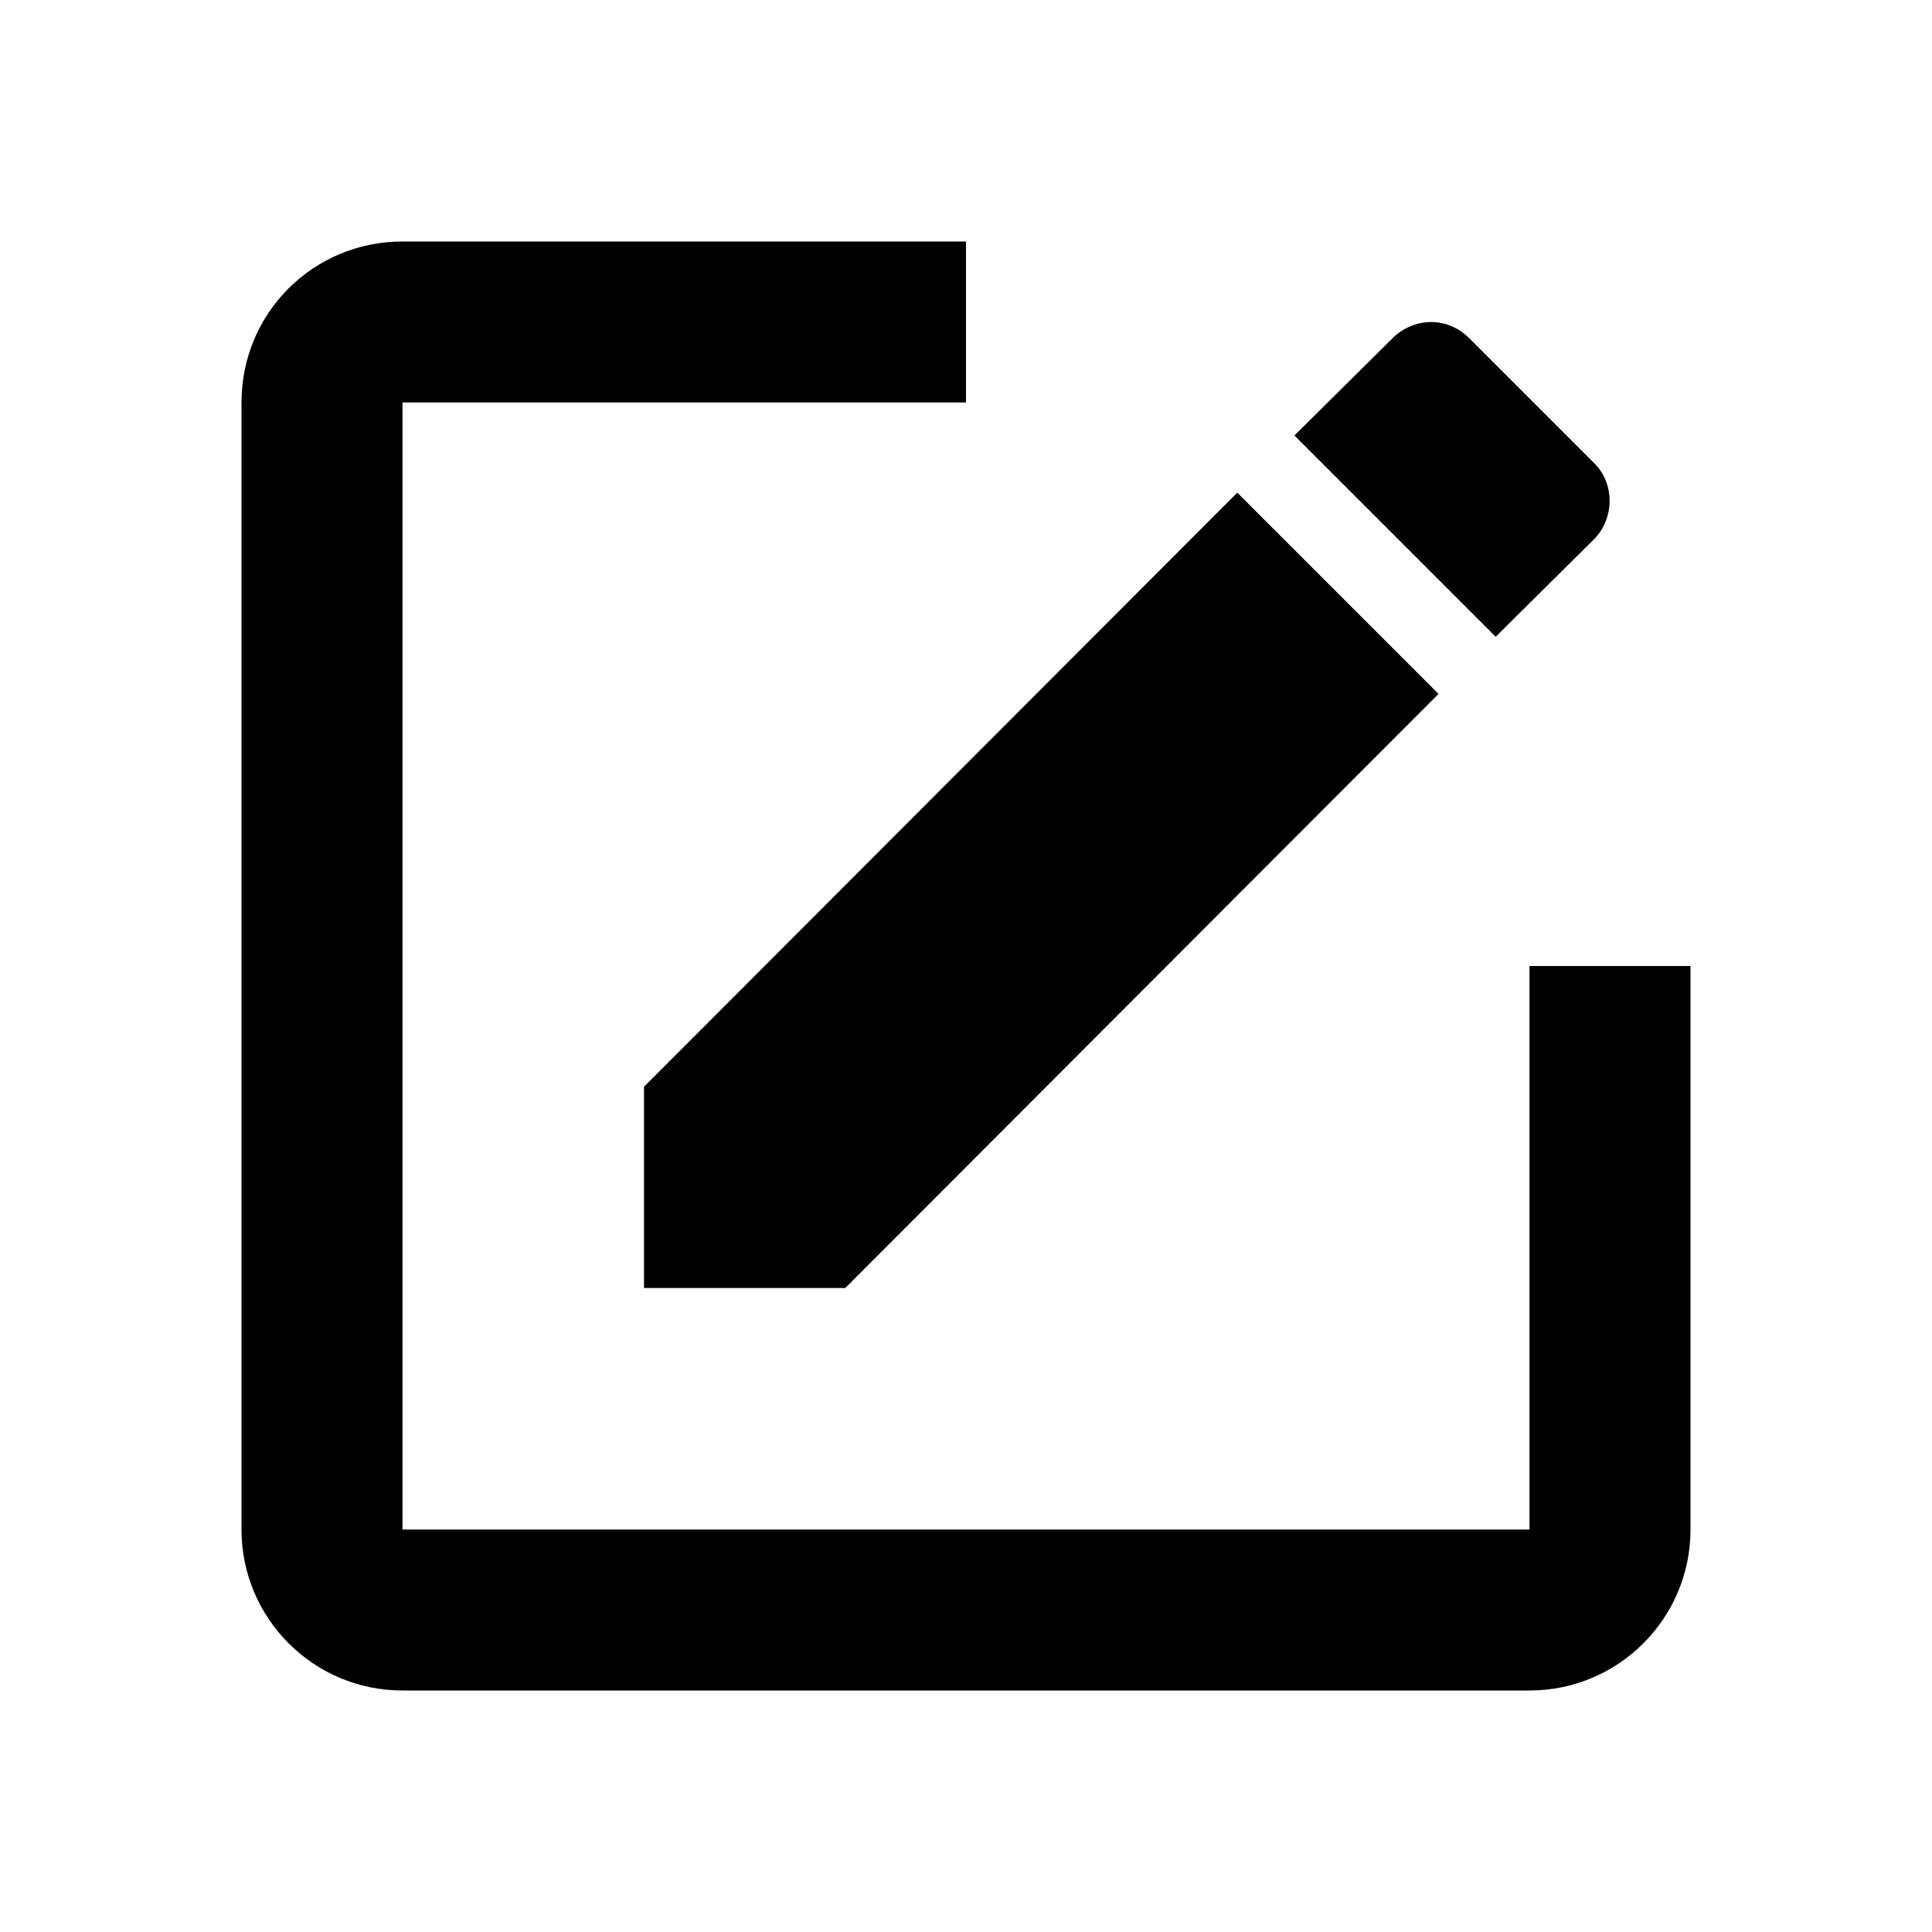
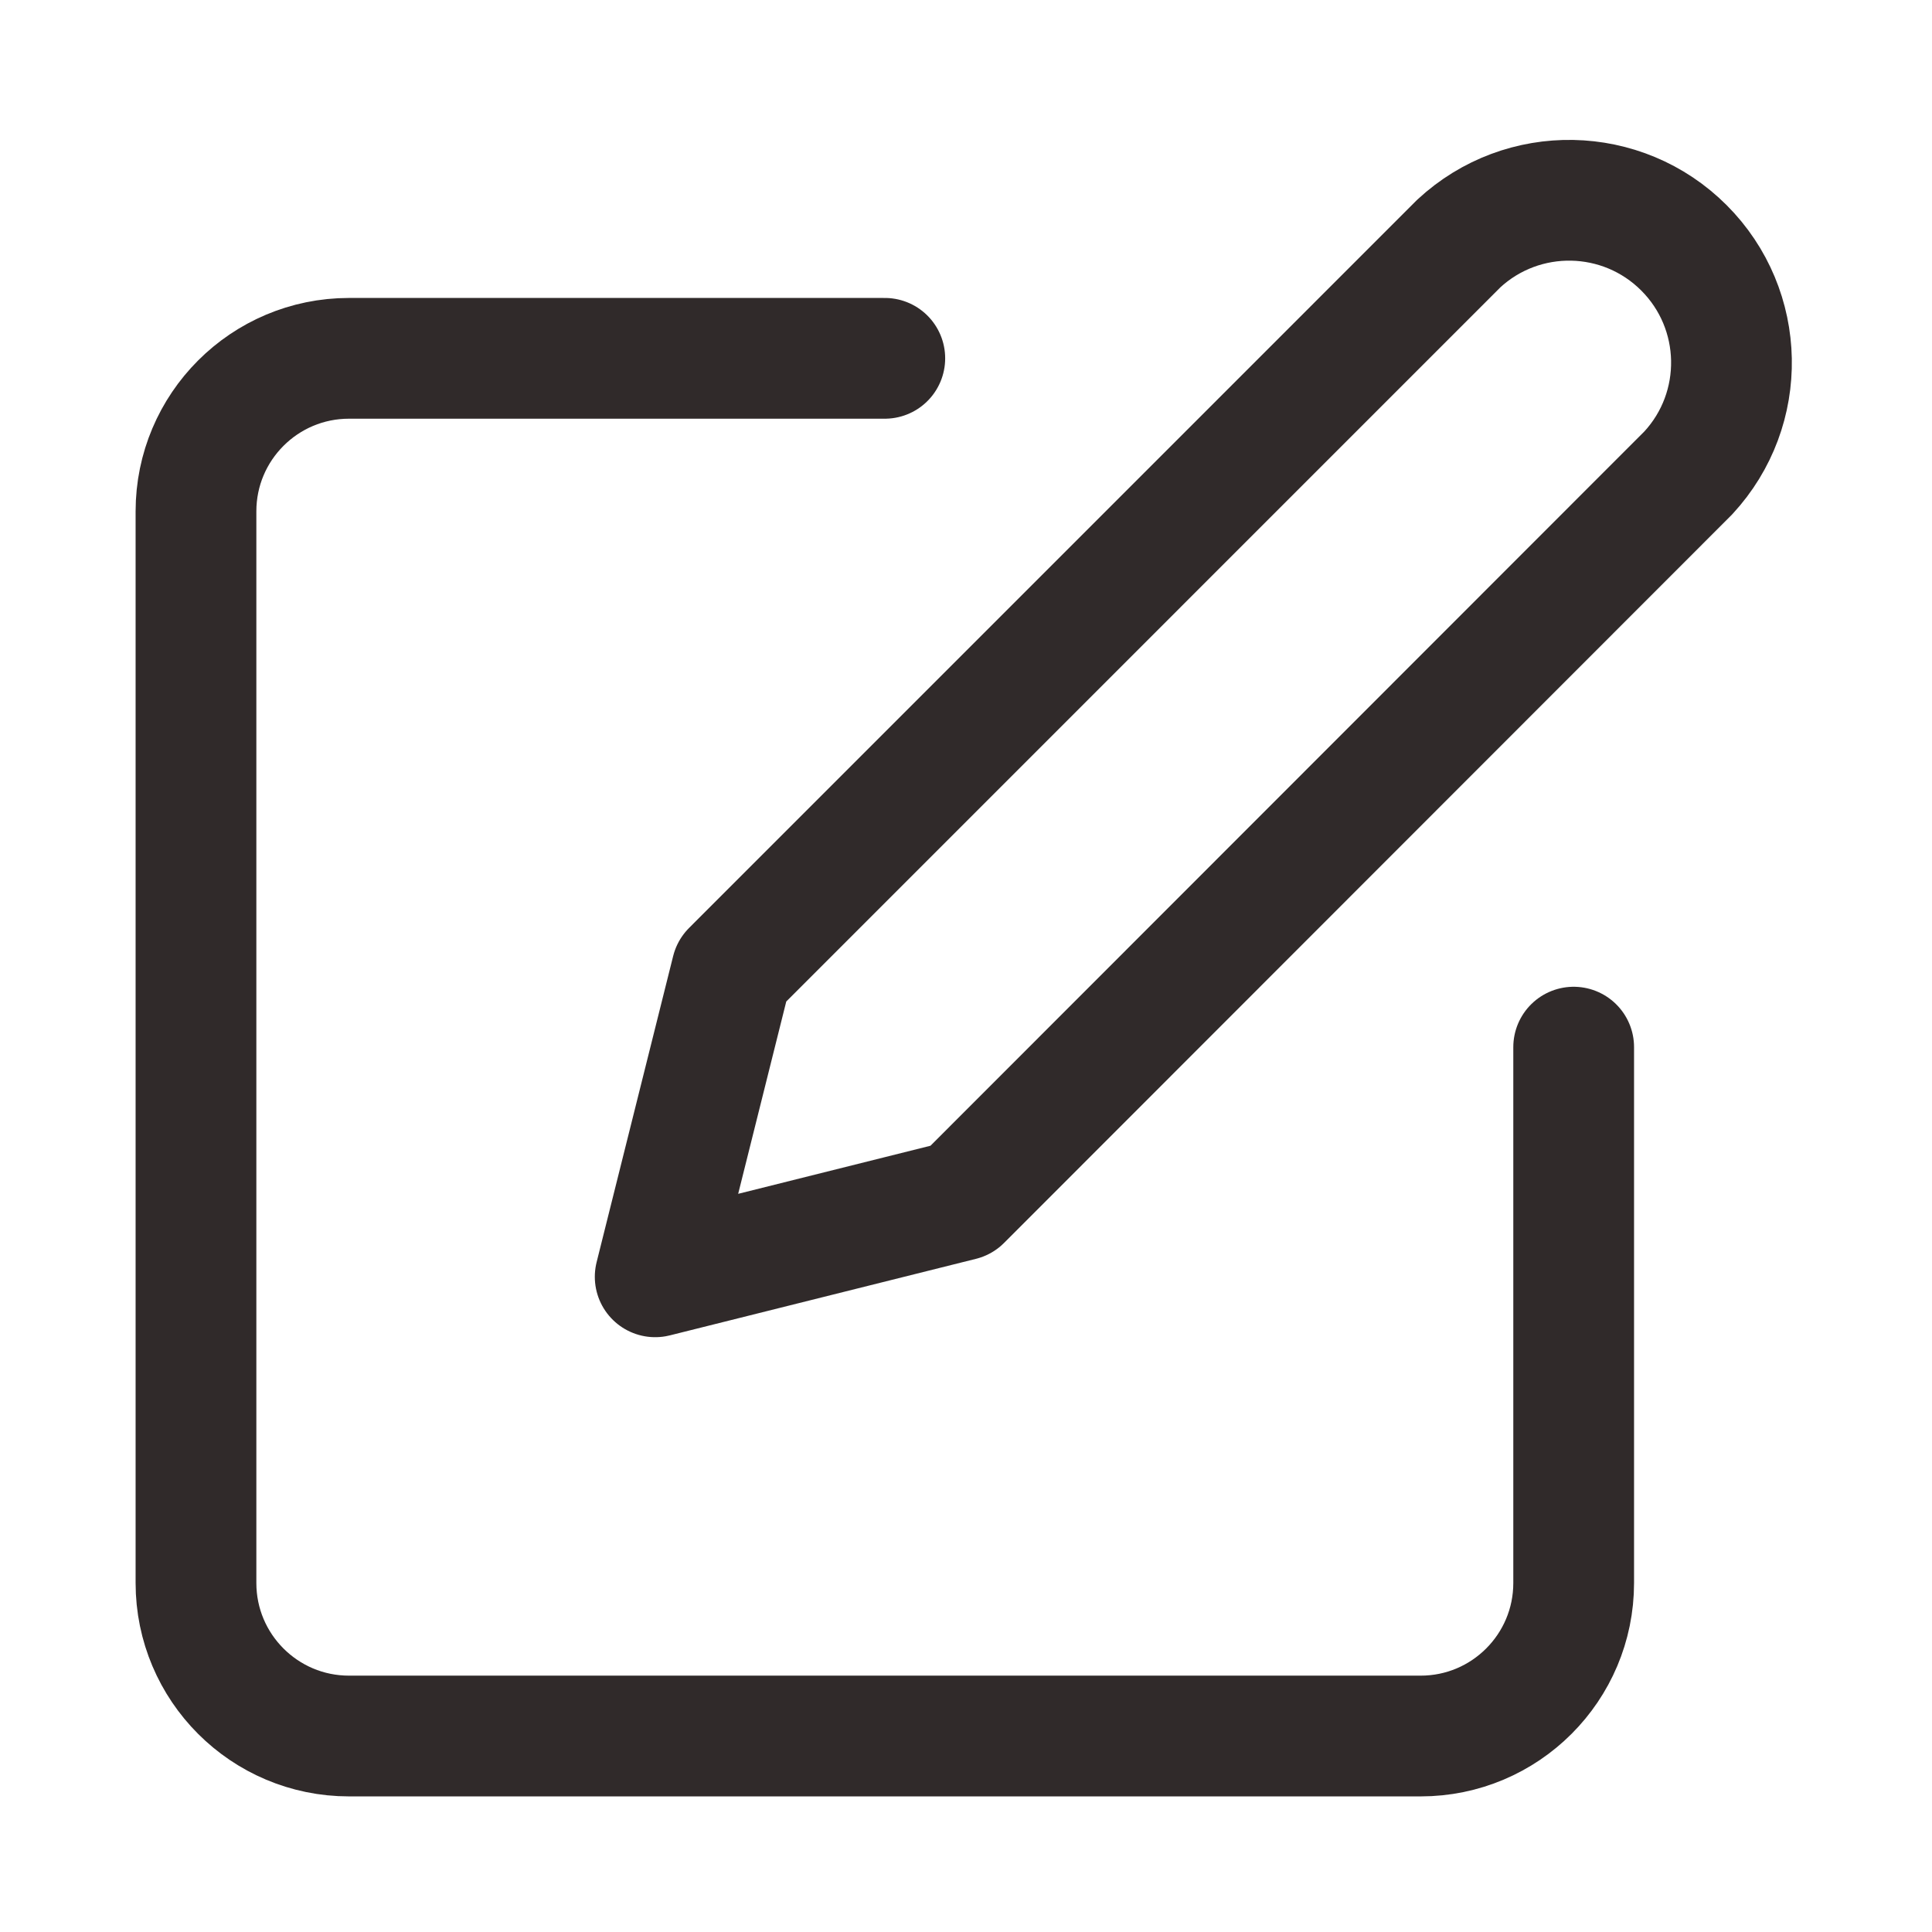
- <svg xmlns="http://www.w3.org/2000/svg" version="1.1" width="24" height="24" viewBox="0 0 24 24">
-   <path d="M5,3C3.89,3 3,3.89 3,5V19A2,2 0 0,0 5,21H19A2,2 0 0,0 21,19V12H19V19H5V5H12V3H5M17.78,4C17.61,4 17.43,4.07 17.3,4.2L16.08,5.41L18.58,7.91L19.8,6.7C20.06,6.44 20.06,6 19.8,5.75L18.25,4.2C18.12,4.07 17.95,4 17.78,4M15.37,6.12L8,13.5V16H10.5L17.87,8.62L15.37,6.12Z" />
+ <svg xmlns="http://www.w3.org/2000/svg" width="32" height="32" viewBox="0 0 32 32">
+   <defs>
+     <style>.a{clip-path:url(#b);}.b{fill:none;stroke:#302a2a;stroke-linecap:round;stroke-linejoin:round;stroke-width:2px;}.c{fill:rgba(255,255,255,0);}</style>
+     <clipPath id="b">
+       <rect width="32" height="32" />
+     </clipPath>
+   </defs>
+   <g id="a" class="a">
+     <rect class="c" width="32" height="32" />
+     <g transform="translate(1.246 1.367)">
+       <path class="b" d="M13.409,4H4.535A2.535,2.535,0,0,0,2,6.535V24.284a2.535,2.535,0,0,0,2.535,2.535H22.284a2.535,2.535,0,0,0,2.535-2.535V15.409" transform="translate(0 0.568)" />
+       <path class="b" d="M21.311,2.666a2.689,2.689,0,0,1,3.8,3.8L13.071,18.513,8,19.781,9.268,14.71Z" transform="translate(1.606 0)" />
+     </g>
+   </g>
</svg>
